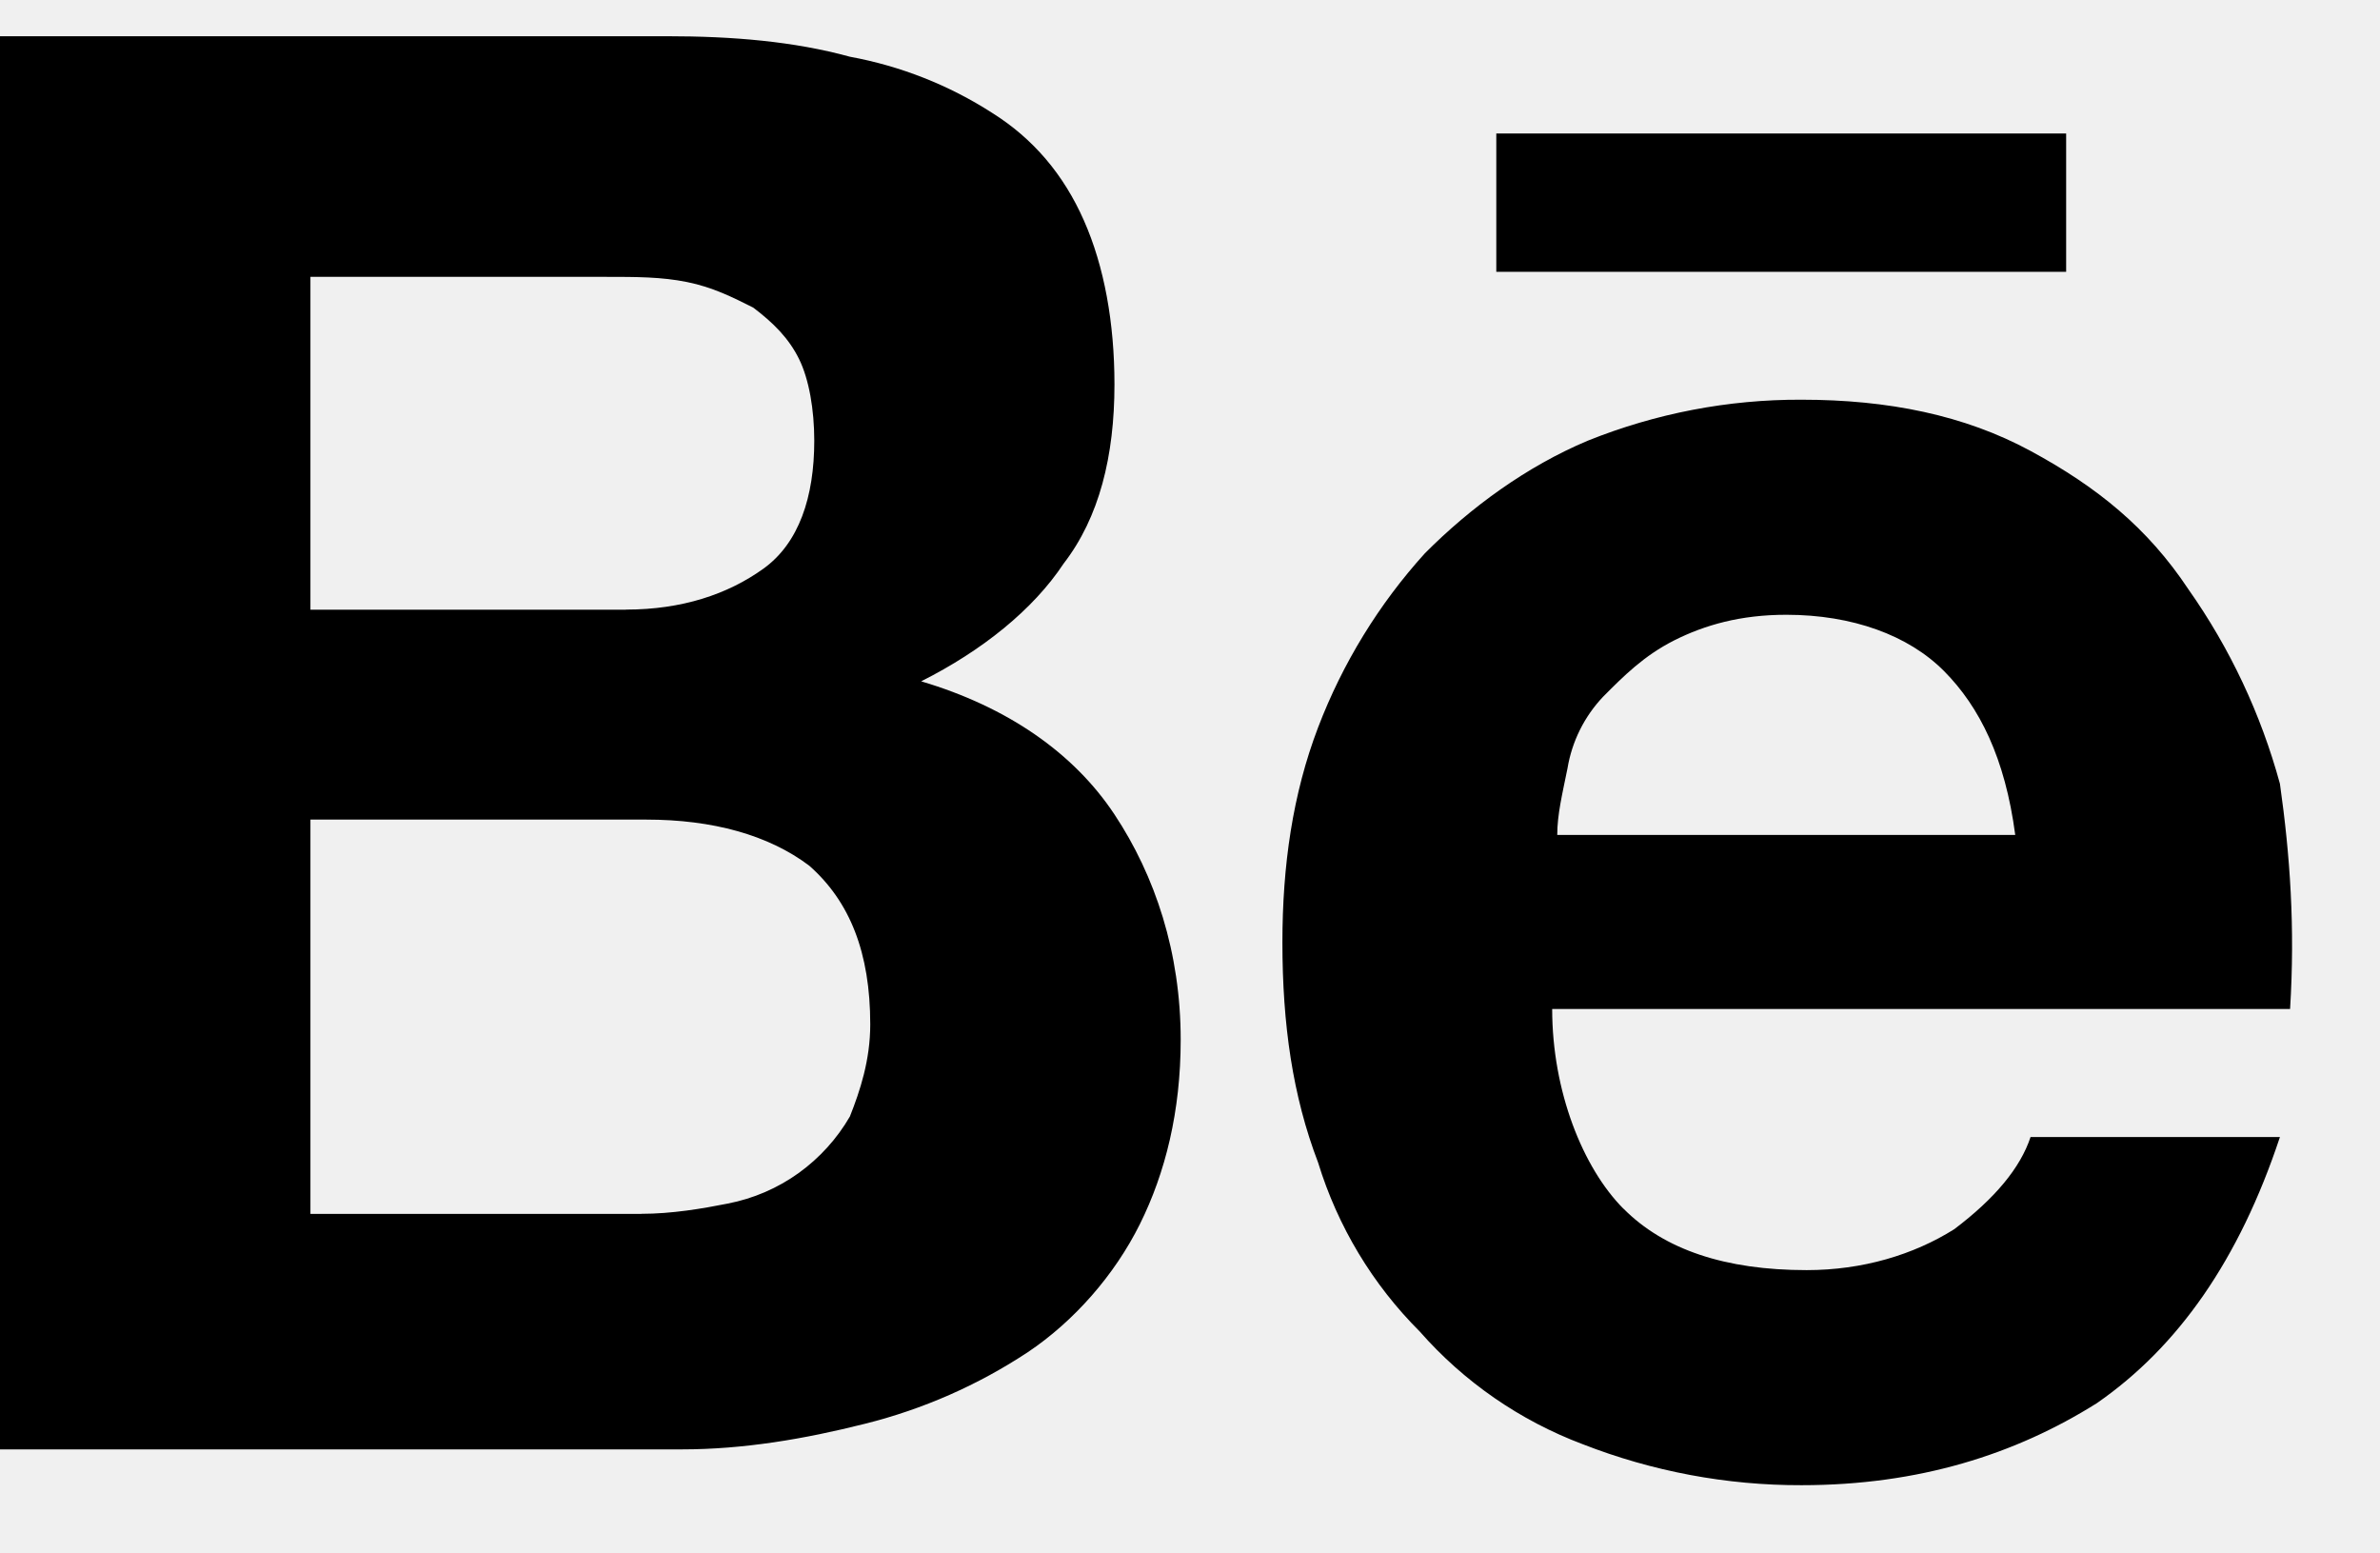
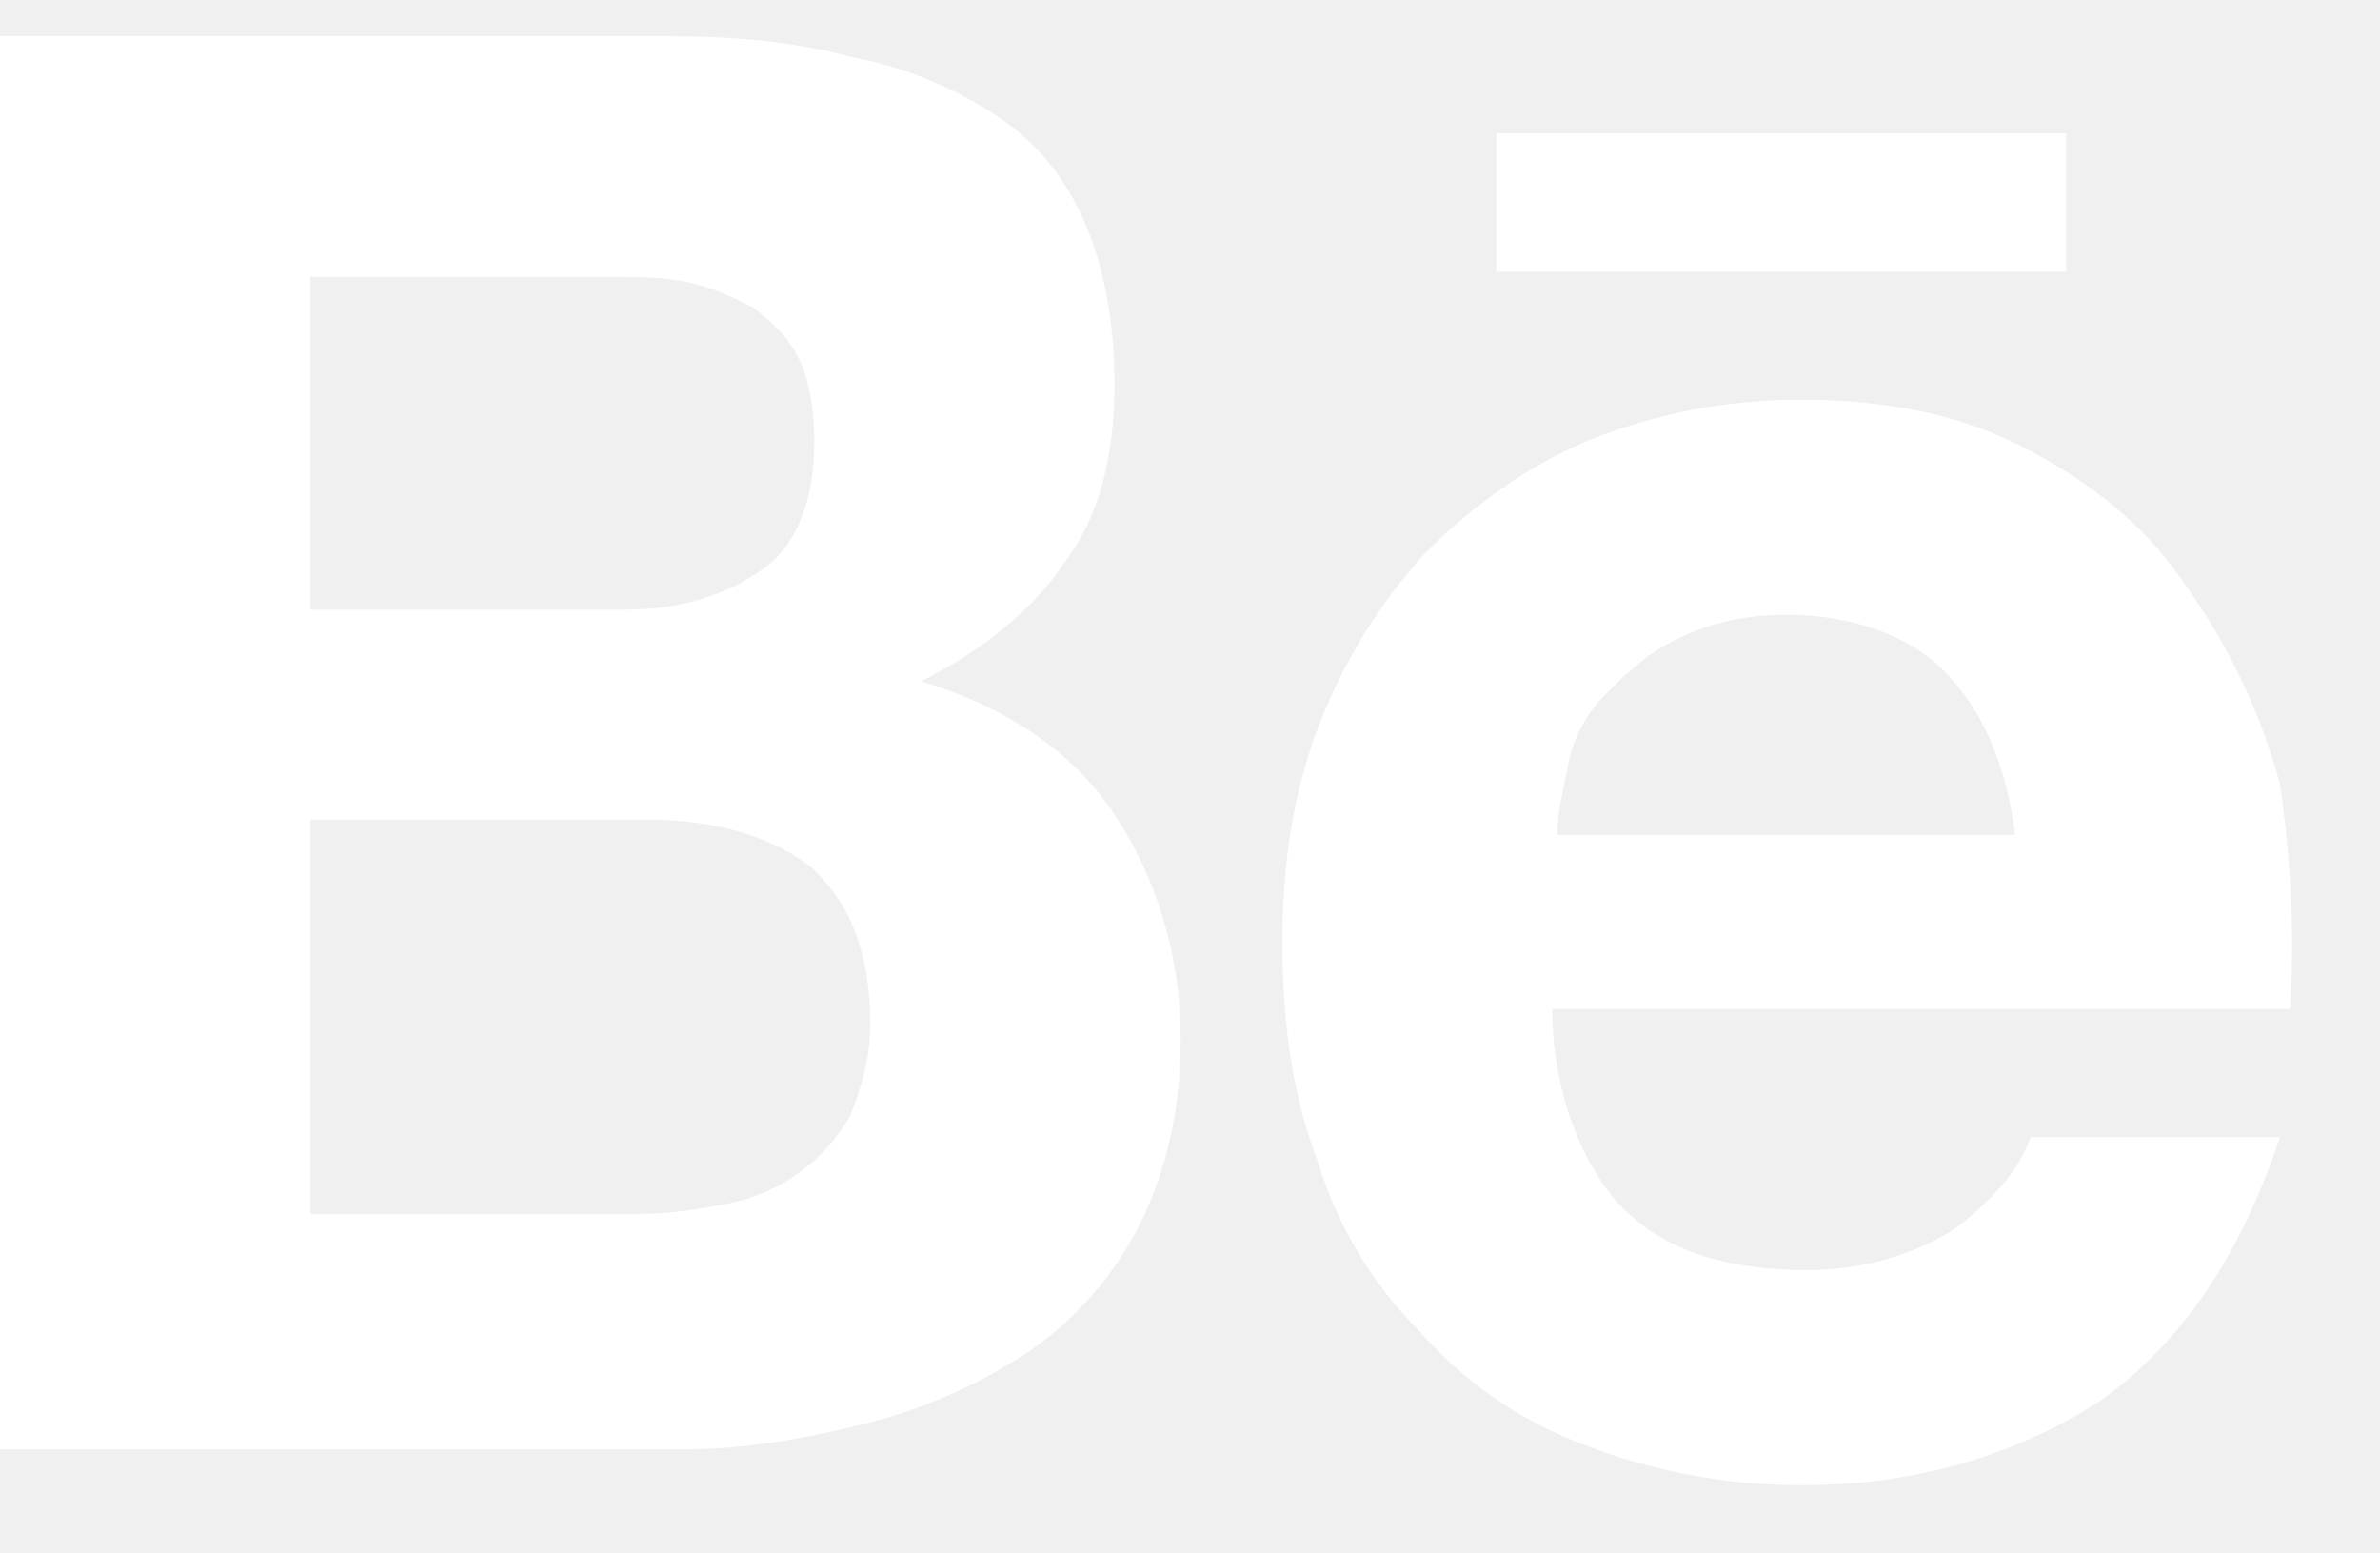
<svg xmlns="http://www.w3.org/2000/svg" width="23" height="15" viewBox="0 0 23 15" fill="none">
-   <path d="M6.443 0.35C7.082 0.35 7.673 0.4 8.213 0.548C8.703 0.638 9.171 0.822 9.59 1.092C9.984 1.339 10.279 1.686 10.475 2.131C10.672 2.576 10.77 3.121 10.77 3.714C10.77 4.407 10.623 5 10.279 5.445C9.984 5.891 9.492 6.286 8.902 6.583C9.738 6.831 10.377 7.276 10.77 7.869C11.164 8.463 11.41 9.205 11.41 10.046C11.41 10.739 11.262 11.332 11.016 11.827C10.77 12.322 10.377 12.767 9.934 13.064C9.453 13.382 8.921 13.616 8.361 13.756C7.771 13.905 7.181 14.004 6.591 14.004H0V0.35H6.443ZM6.049 5.89C6.59 5.89 7.033 5.742 7.377 5.495C7.721 5.248 7.869 4.802 7.869 4.258C7.869 3.961 7.819 3.664 7.721 3.467C7.623 3.269 7.475 3.12 7.279 2.972C7.082 2.873 6.885 2.774 6.639 2.725C6.393 2.675 6.148 2.675 5.852 2.675H3V5.891H6.05L6.049 5.89ZM6.197 11.728C6.492 11.728 6.787 11.678 7.033 11.629C7.281 11.581 7.516 11.48 7.721 11.332C7.921 11.187 8.089 11.002 8.213 10.788C8.311 10.541 8.41 10.244 8.41 9.898C8.41 9.205 8.213 8.71 7.82 8.364C7.426 8.067 6.885 7.919 6.246 7.919H3V11.729H6.197V11.728ZM15.689 11.678C16.082 12.074 16.672 12.272 17.459 12.272C18 12.272 18.492 12.124 18.885 11.877C19.279 11.58 19.525 11.283 19.623 10.986H22.033C21.639 12.173 21.049 13.014 20.263 13.558C19.475 14.053 18.541 14.35 17.41 14.35C16.686 14.352 15.969 14.217 15.295 13.954C14.689 13.726 14.148 13.352 13.721 12.866C13.264 12.41 12.927 11.849 12.738 11.233C12.492 10.59 12.393 9.898 12.393 9.106C12.393 8.364 12.492 7.672 12.738 7.028C12.975 6.408 13.325 5.837 13.77 5.346C14.213 4.901 14.754 4.506 15.344 4.258C16.001 3.994 16.702 3.859 17.41 3.862C18.246 3.862 18.984 4.011 19.623 4.357C20.263 4.703 20.754 5.099 21.148 5.693C21.55 6.263 21.849 6.899 22.033 7.573C22.131 8.265 22.18 8.958 22.131 9.749H15C15 10.541 15.295 11.283 15.689 11.679V11.678ZM18.787 6.484C18.443 6.138 17.902 5.94 17.262 5.94C16.82 5.94 16.475 6.039 16.18 6.187C15.885 6.336 15.689 6.534 15.492 6.732C15.311 6.923 15.191 7.164 15.148 7.424C15.098 7.672 15.049 7.869 15.049 8.067H19.475C19.377 7.325 19.131 6.831 18.787 6.484ZM14.459 1.29H19.967V2.626H14.46V1.29H14.459Z" fill="black" />
+   <path d="M6.443 0.35C7.082 0.35 7.673 0.4 8.213 0.548C8.703 0.638 9.171 0.822 9.59 1.092C9.984 1.339 10.279 1.686 10.475 2.131C10.672 2.576 10.77 3.121 10.77 3.714C10.77 4.407 10.623 5 10.279 5.445C9.984 5.891 9.492 6.286 8.902 6.583C9.738 6.831 10.377 7.276 10.77 7.869C11.164 8.463 11.41 9.205 11.41 10.046C11.41 10.739 11.262 11.332 11.016 11.827C10.77 12.322 10.377 12.767 9.934 13.064C9.453 13.382 8.921 13.616 8.361 13.756C7.771 13.905 7.181 14.004 6.591 14.004H0V0.35H6.443ZM6.049 5.89C6.59 5.89 7.033 5.742 7.377 5.495C7.721 5.248 7.869 4.802 7.869 4.258C7.869 3.961 7.819 3.664 7.721 3.467C7.623 3.269 7.475 3.12 7.279 2.972C7.082 2.873 6.885 2.774 6.639 2.725C6.393 2.675 6.148 2.675 5.852 2.675H3V5.891H6.05L6.049 5.89ZM6.197 11.728C6.492 11.728 6.787 11.678 7.033 11.629C7.281 11.581 7.516 11.48 7.721 11.332C7.921 11.187 8.089 11.002 8.213 10.788C8.311 10.541 8.41 10.244 8.41 9.898C8.41 9.205 8.213 8.71 7.82 8.364C7.426 8.067 6.885 7.919 6.246 7.919H3V11.729H6.197V11.728ZM15.689 11.678C16.082 12.074 16.672 12.272 17.459 12.272C18 12.272 18.492 12.124 18.885 11.877C19.279 11.58 19.525 11.283 19.623 10.986H22.033C21.639 12.173 21.049 13.014 20.263 13.558C19.475 14.053 18.541 14.35 17.41 14.35C16.686 14.352 15.969 14.217 15.295 13.954C14.689 13.726 14.148 13.352 13.721 12.866C13.264 12.41 12.927 11.849 12.738 11.233C12.492 10.59 12.393 9.898 12.393 9.106C12.393 8.364 12.492 7.672 12.738 7.028C12.975 6.408 13.325 5.837 13.77 5.346C14.213 4.901 14.754 4.506 15.344 4.258C16.001 3.994 16.702 3.859 17.41 3.862C18.246 3.862 18.984 4.011 19.623 4.357C20.263 4.703 20.754 5.099 21.148 5.693C21.55 6.263 21.849 6.899 22.033 7.573C22.131 8.265 22.18 8.958 22.131 9.749H15C15 10.541 15.295 11.283 15.689 11.679V11.678ZM18.787 6.484C18.443 6.138 17.902 5.94 17.262 5.94C16.82 5.94 16.475 6.039 16.18 6.187C15.885 6.336 15.689 6.534 15.492 6.732C15.311 6.923 15.191 7.164 15.148 7.424C15.098 7.672 15.049 7.869 15.049 8.067H19.475C19.377 7.325 19.131 6.831 18.787 6.484ZM14.459 1.29H19.967V2.626H14.46V1.29H14.459Z" fill="white" />
</svg>
